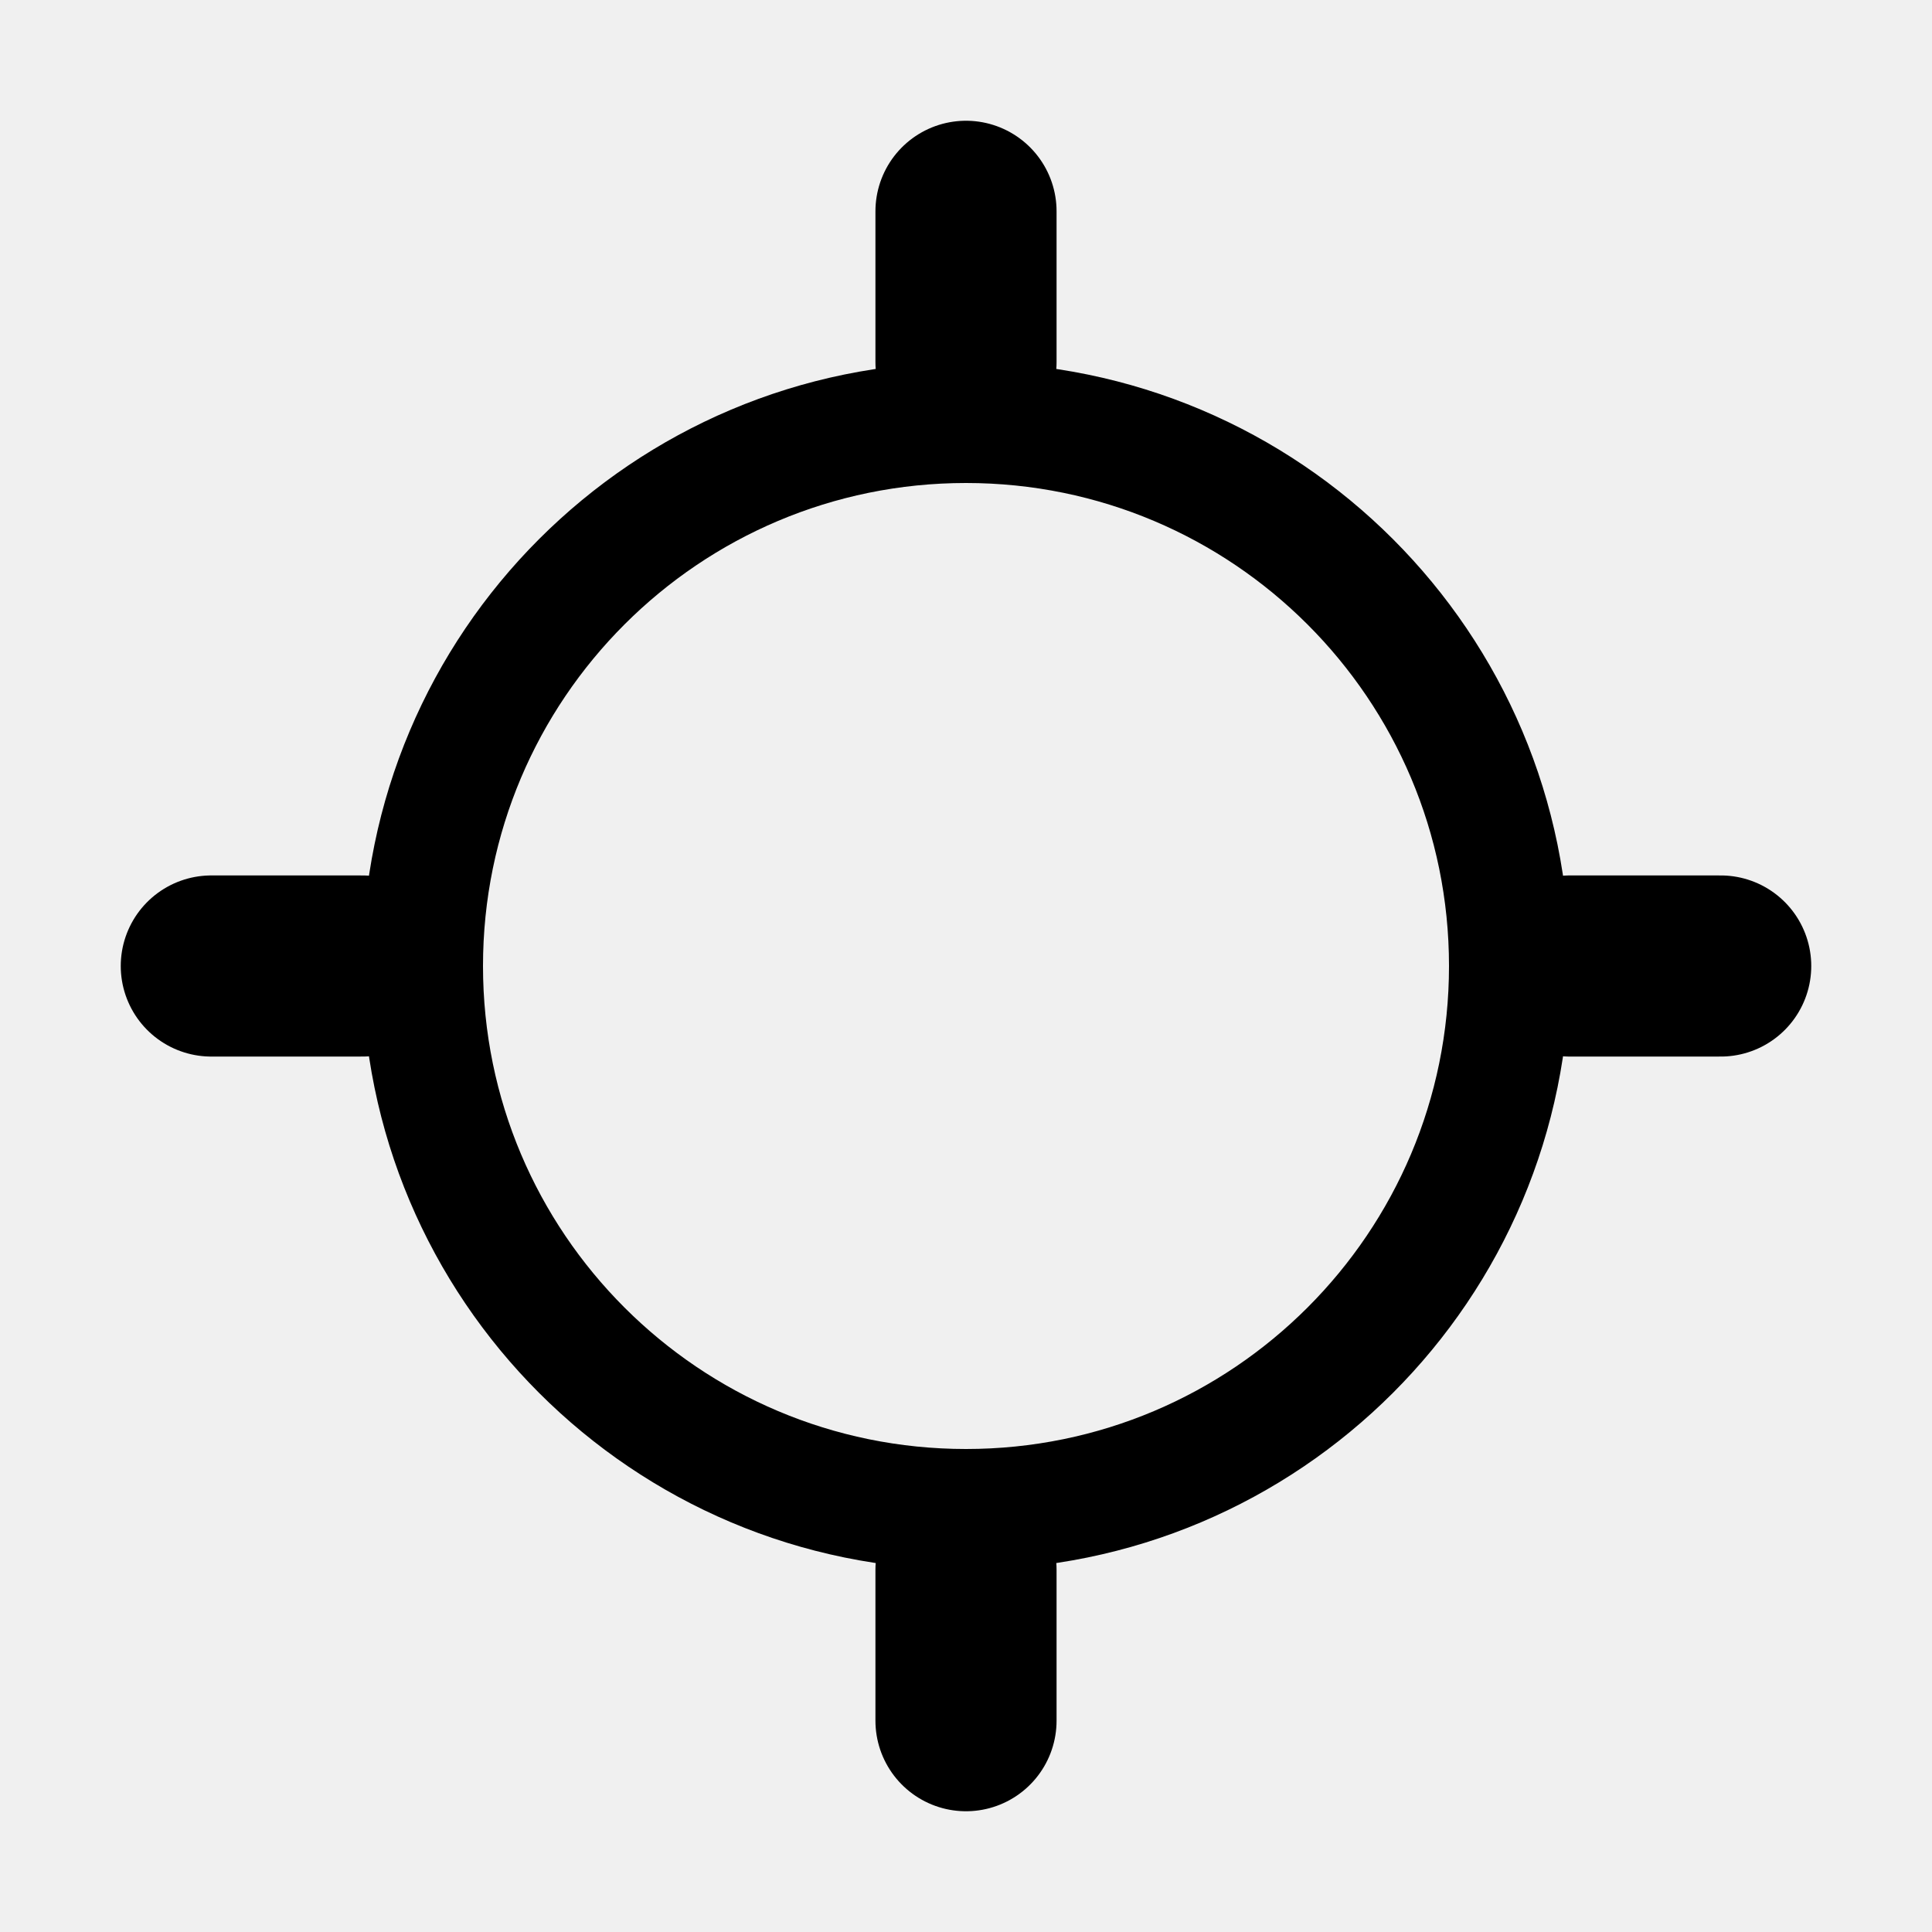
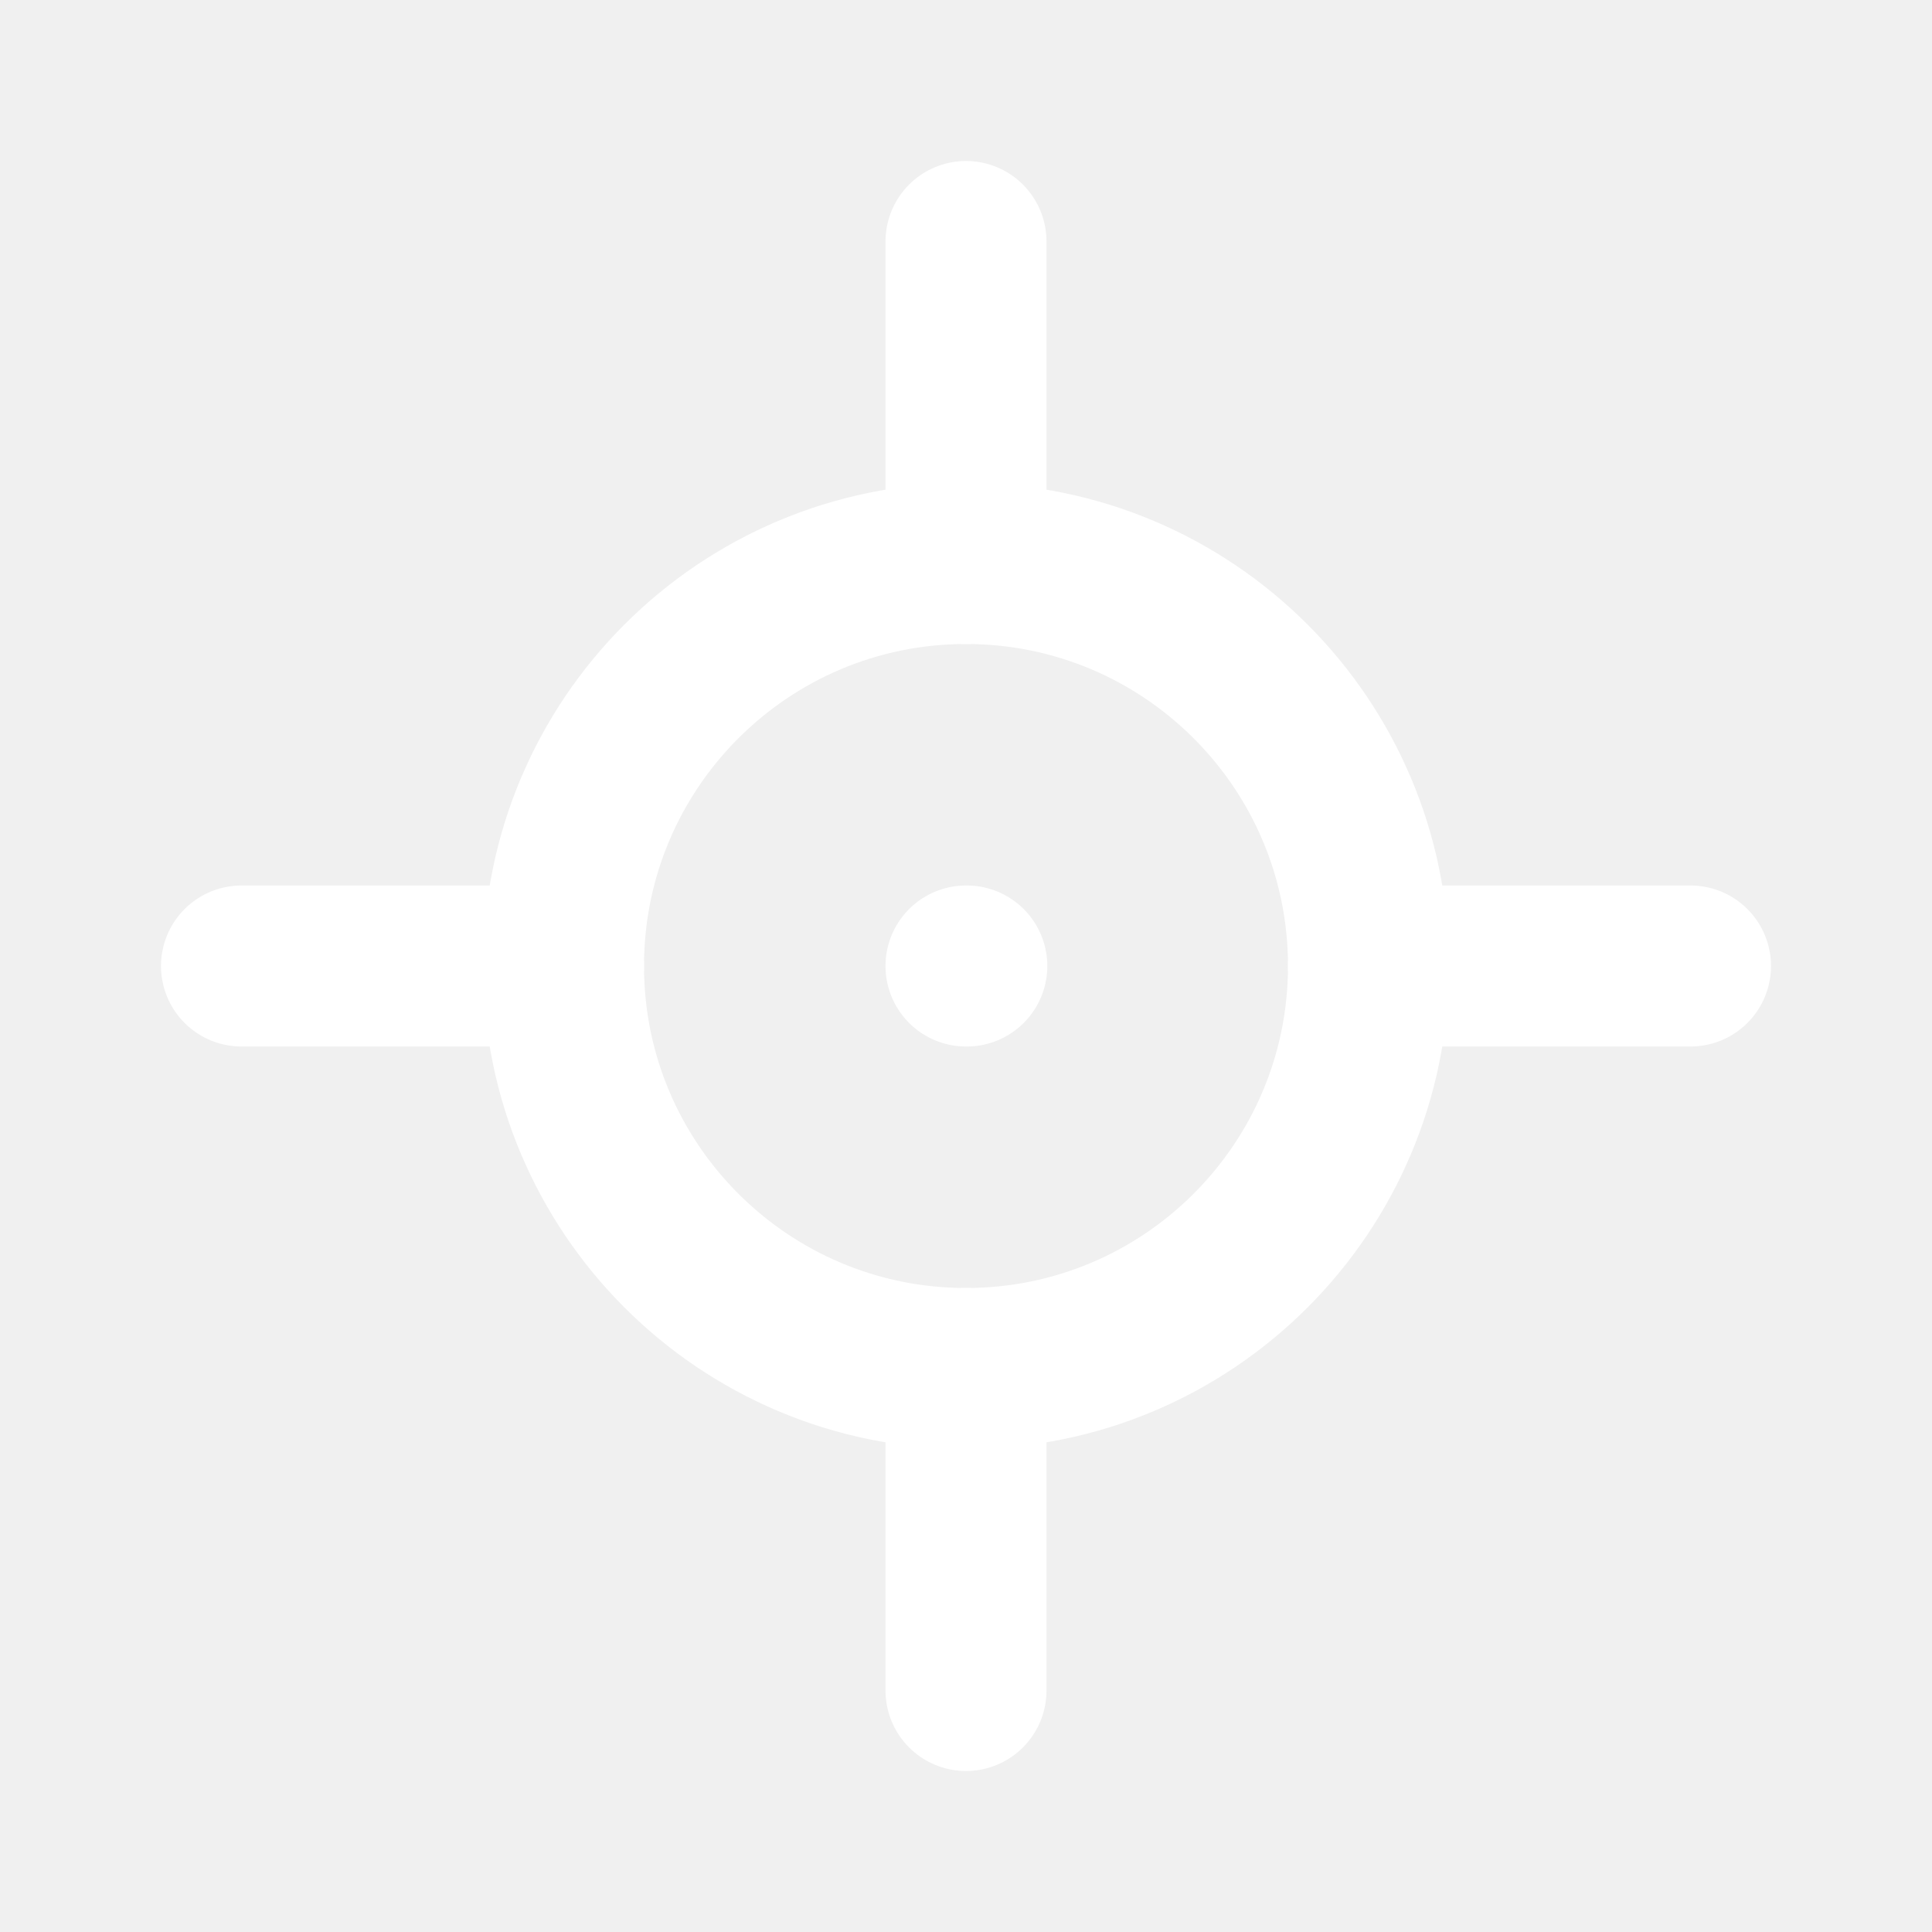
- <svg xmlns="http://www.w3.org/2000/svg" width="512" height="512" viewBox="0 0 512 512">
-   <line x1="256" y1="96" x2="256" y2="56" style="fill:none;stroke:#000;stroke-linecap:round;stroke-linejoin:round;stroke-width:48px" />
-   <line x1="256" y1="456" x2="256" y2="416" style="fill:none;stroke:#000;stroke-linecap:round;stroke-linejoin:round;stroke-width:48px" />
-   <path d="M256,112A144,144,0,1,0,400,256,144,144,0,0,0,256,112Z" style="fill:none;stroke:#000;stroke-miterlimit:10;stroke-width:32px" />
-   <line x1="416" y1="256" x2="456" y2="256" style="fill:none;stroke:#000;stroke-linecap:round;stroke-linejoin:round;stroke-width:48px" />
-   <line x1="56" y1="256" x2="96" y2="256" style="fill:none;stroke:#000;stroke-linecap:round;stroke-linejoin:round;stroke-width:48px" />
+ <svg xmlns="http://www.w3.org/2000/svg" width="24" height="24" viewBox="0 0 24 24" fill="none">
+   <path d="M12 17C14.761 17 17 14.761 17 12C17 9.239 14.761 7 12 7C9.239 7 7 9.239 7 12C7 14.761 9.239 17 12 17Z" stroke="white" stroke-width="2" stroke-linecap="round" stroke-linejoin="round" />
+   <line x1="3" y1="12" x2="7" y2="12" stroke="white" stroke-width="2" stroke-linecap="round" stroke-linejoin="round" />
+   <line x1="17" y1="12" x2="21" y2="12" stroke="white" stroke-width="2" stroke-linecap="round" stroke-linejoin="round" />
+   <line x1="12" y1="21" x2="12" y2="17" stroke="white" stroke-width="2" stroke-linecap="round" stroke-linejoin="round" />
+   <line x1="12" y1="7" x2="12" y2="3" stroke="white" stroke-width="2" stroke-linecap="round" stroke-linejoin="round" />
+   <path d="M12 12H12.01" stroke="white" stroke-width="2" stroke-linecap="round" stroke-linejoin="round" />
</svg>
